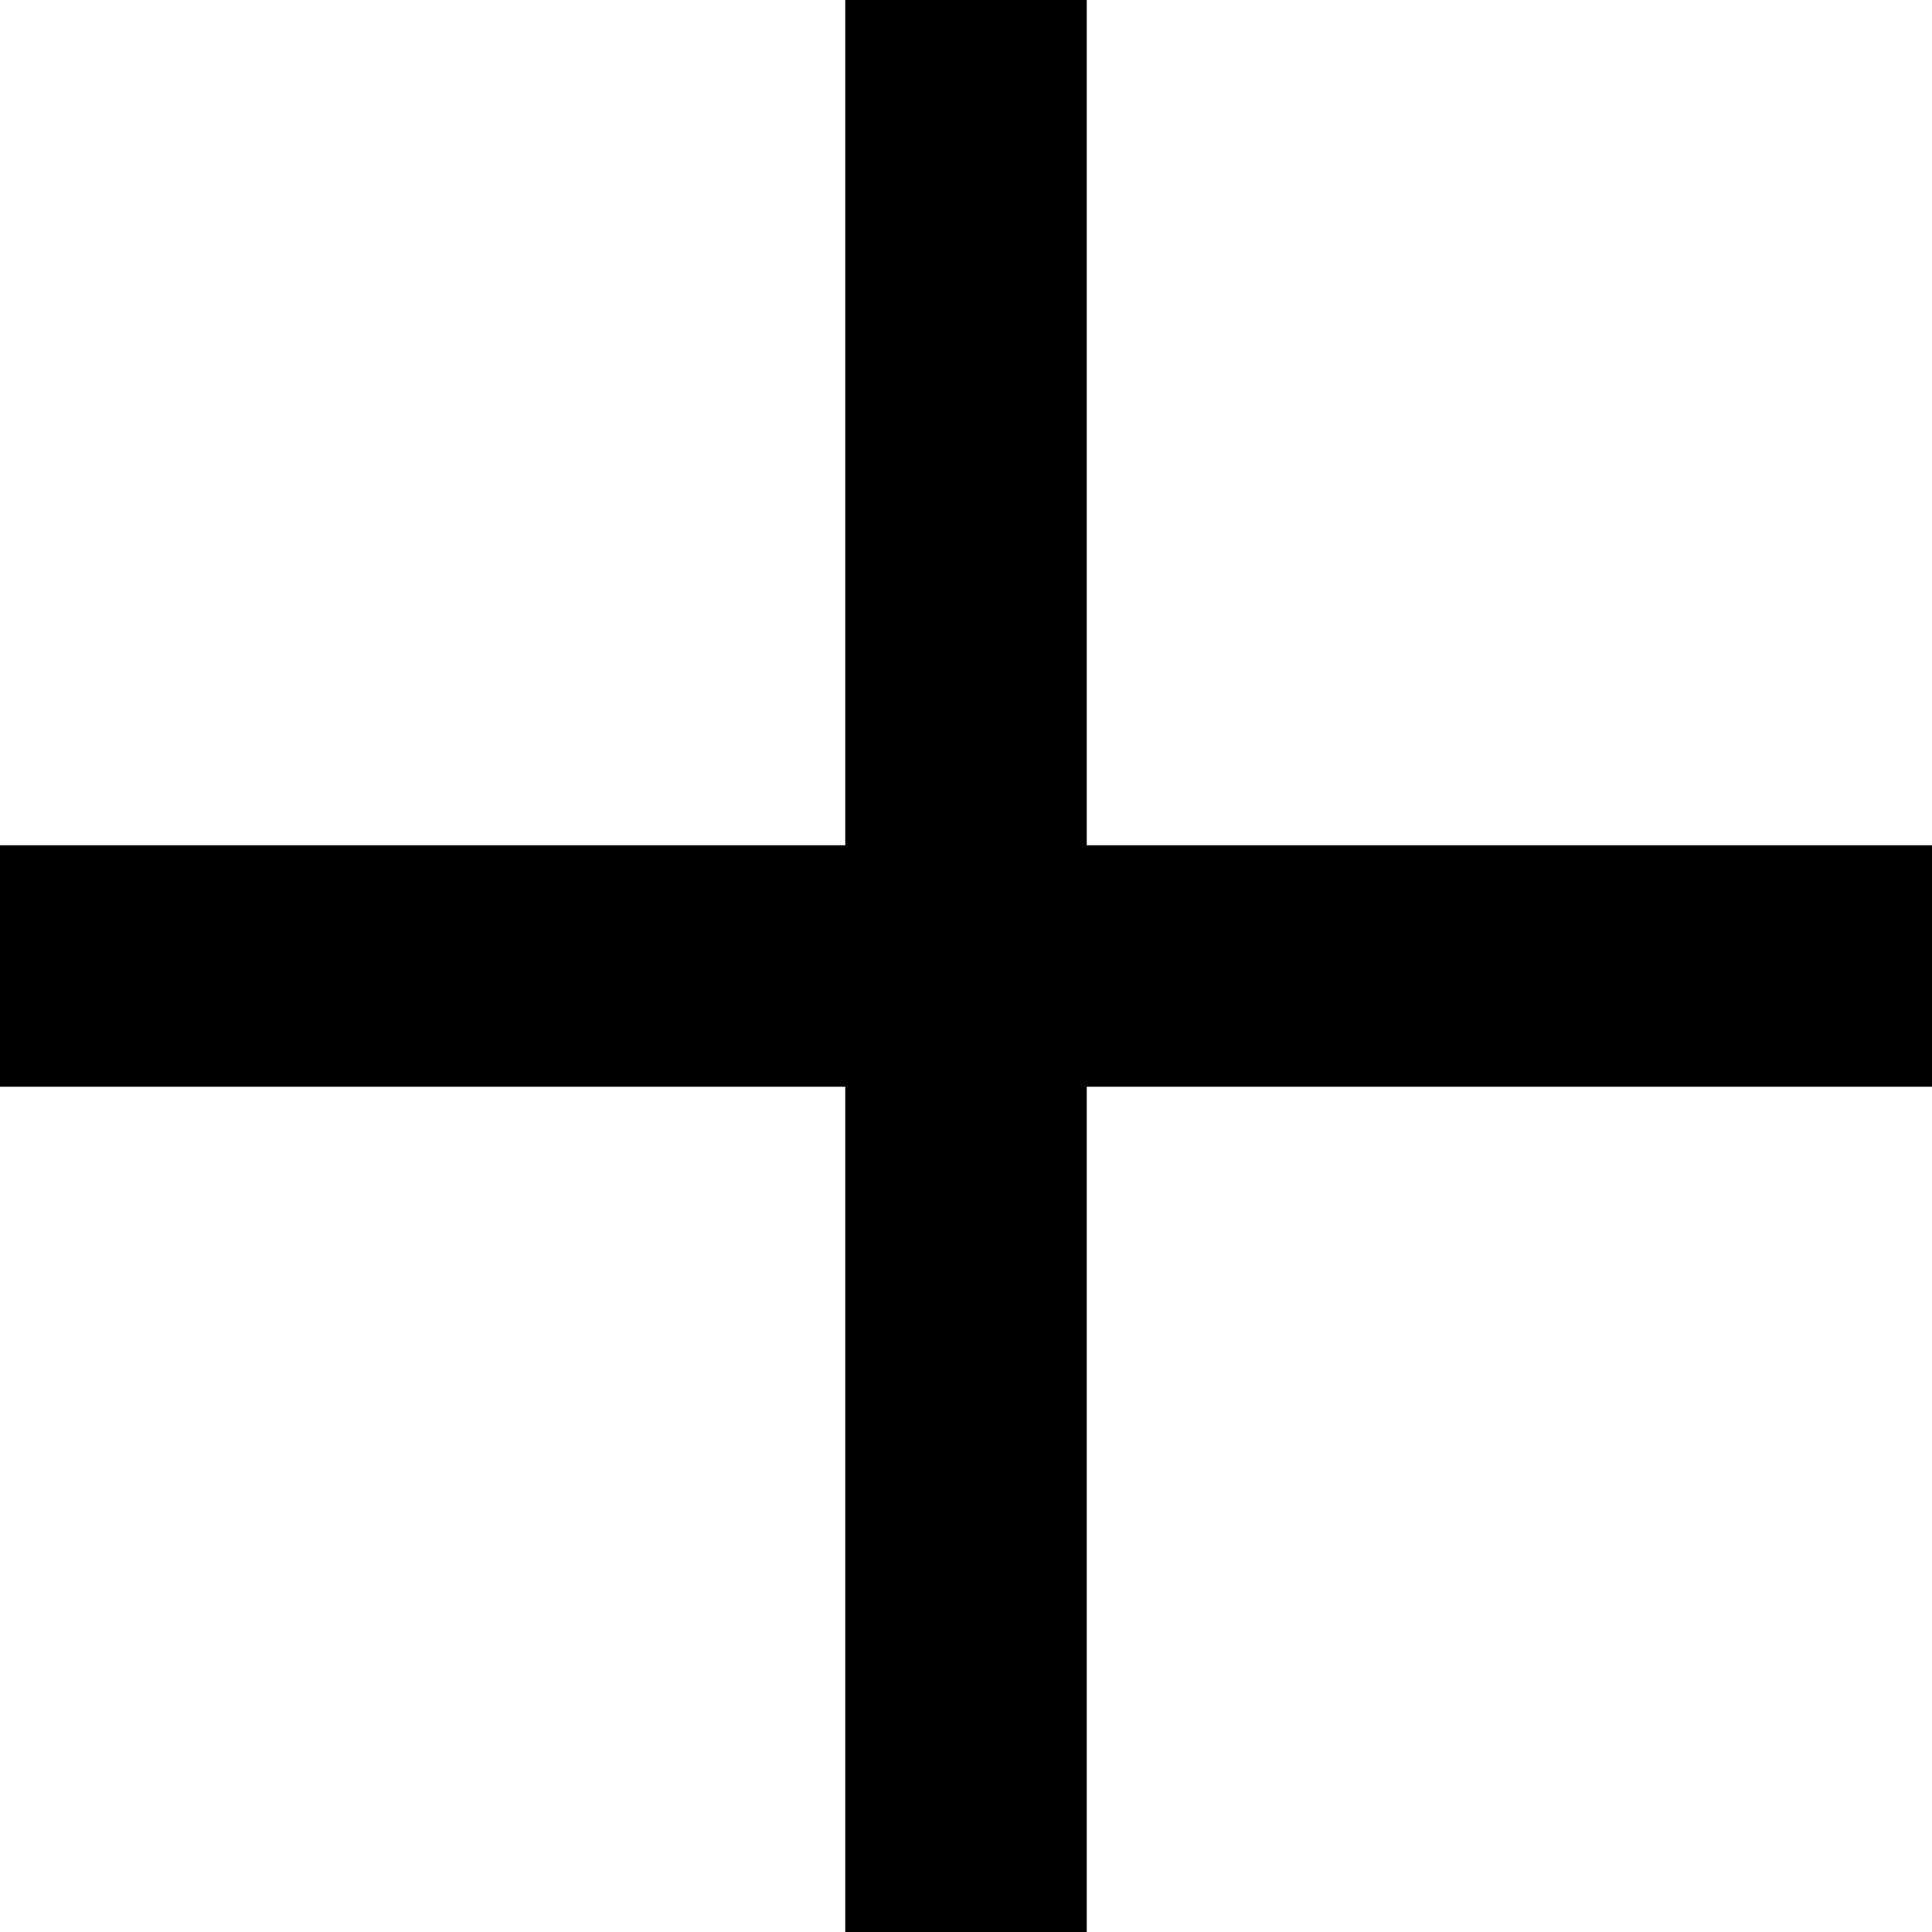
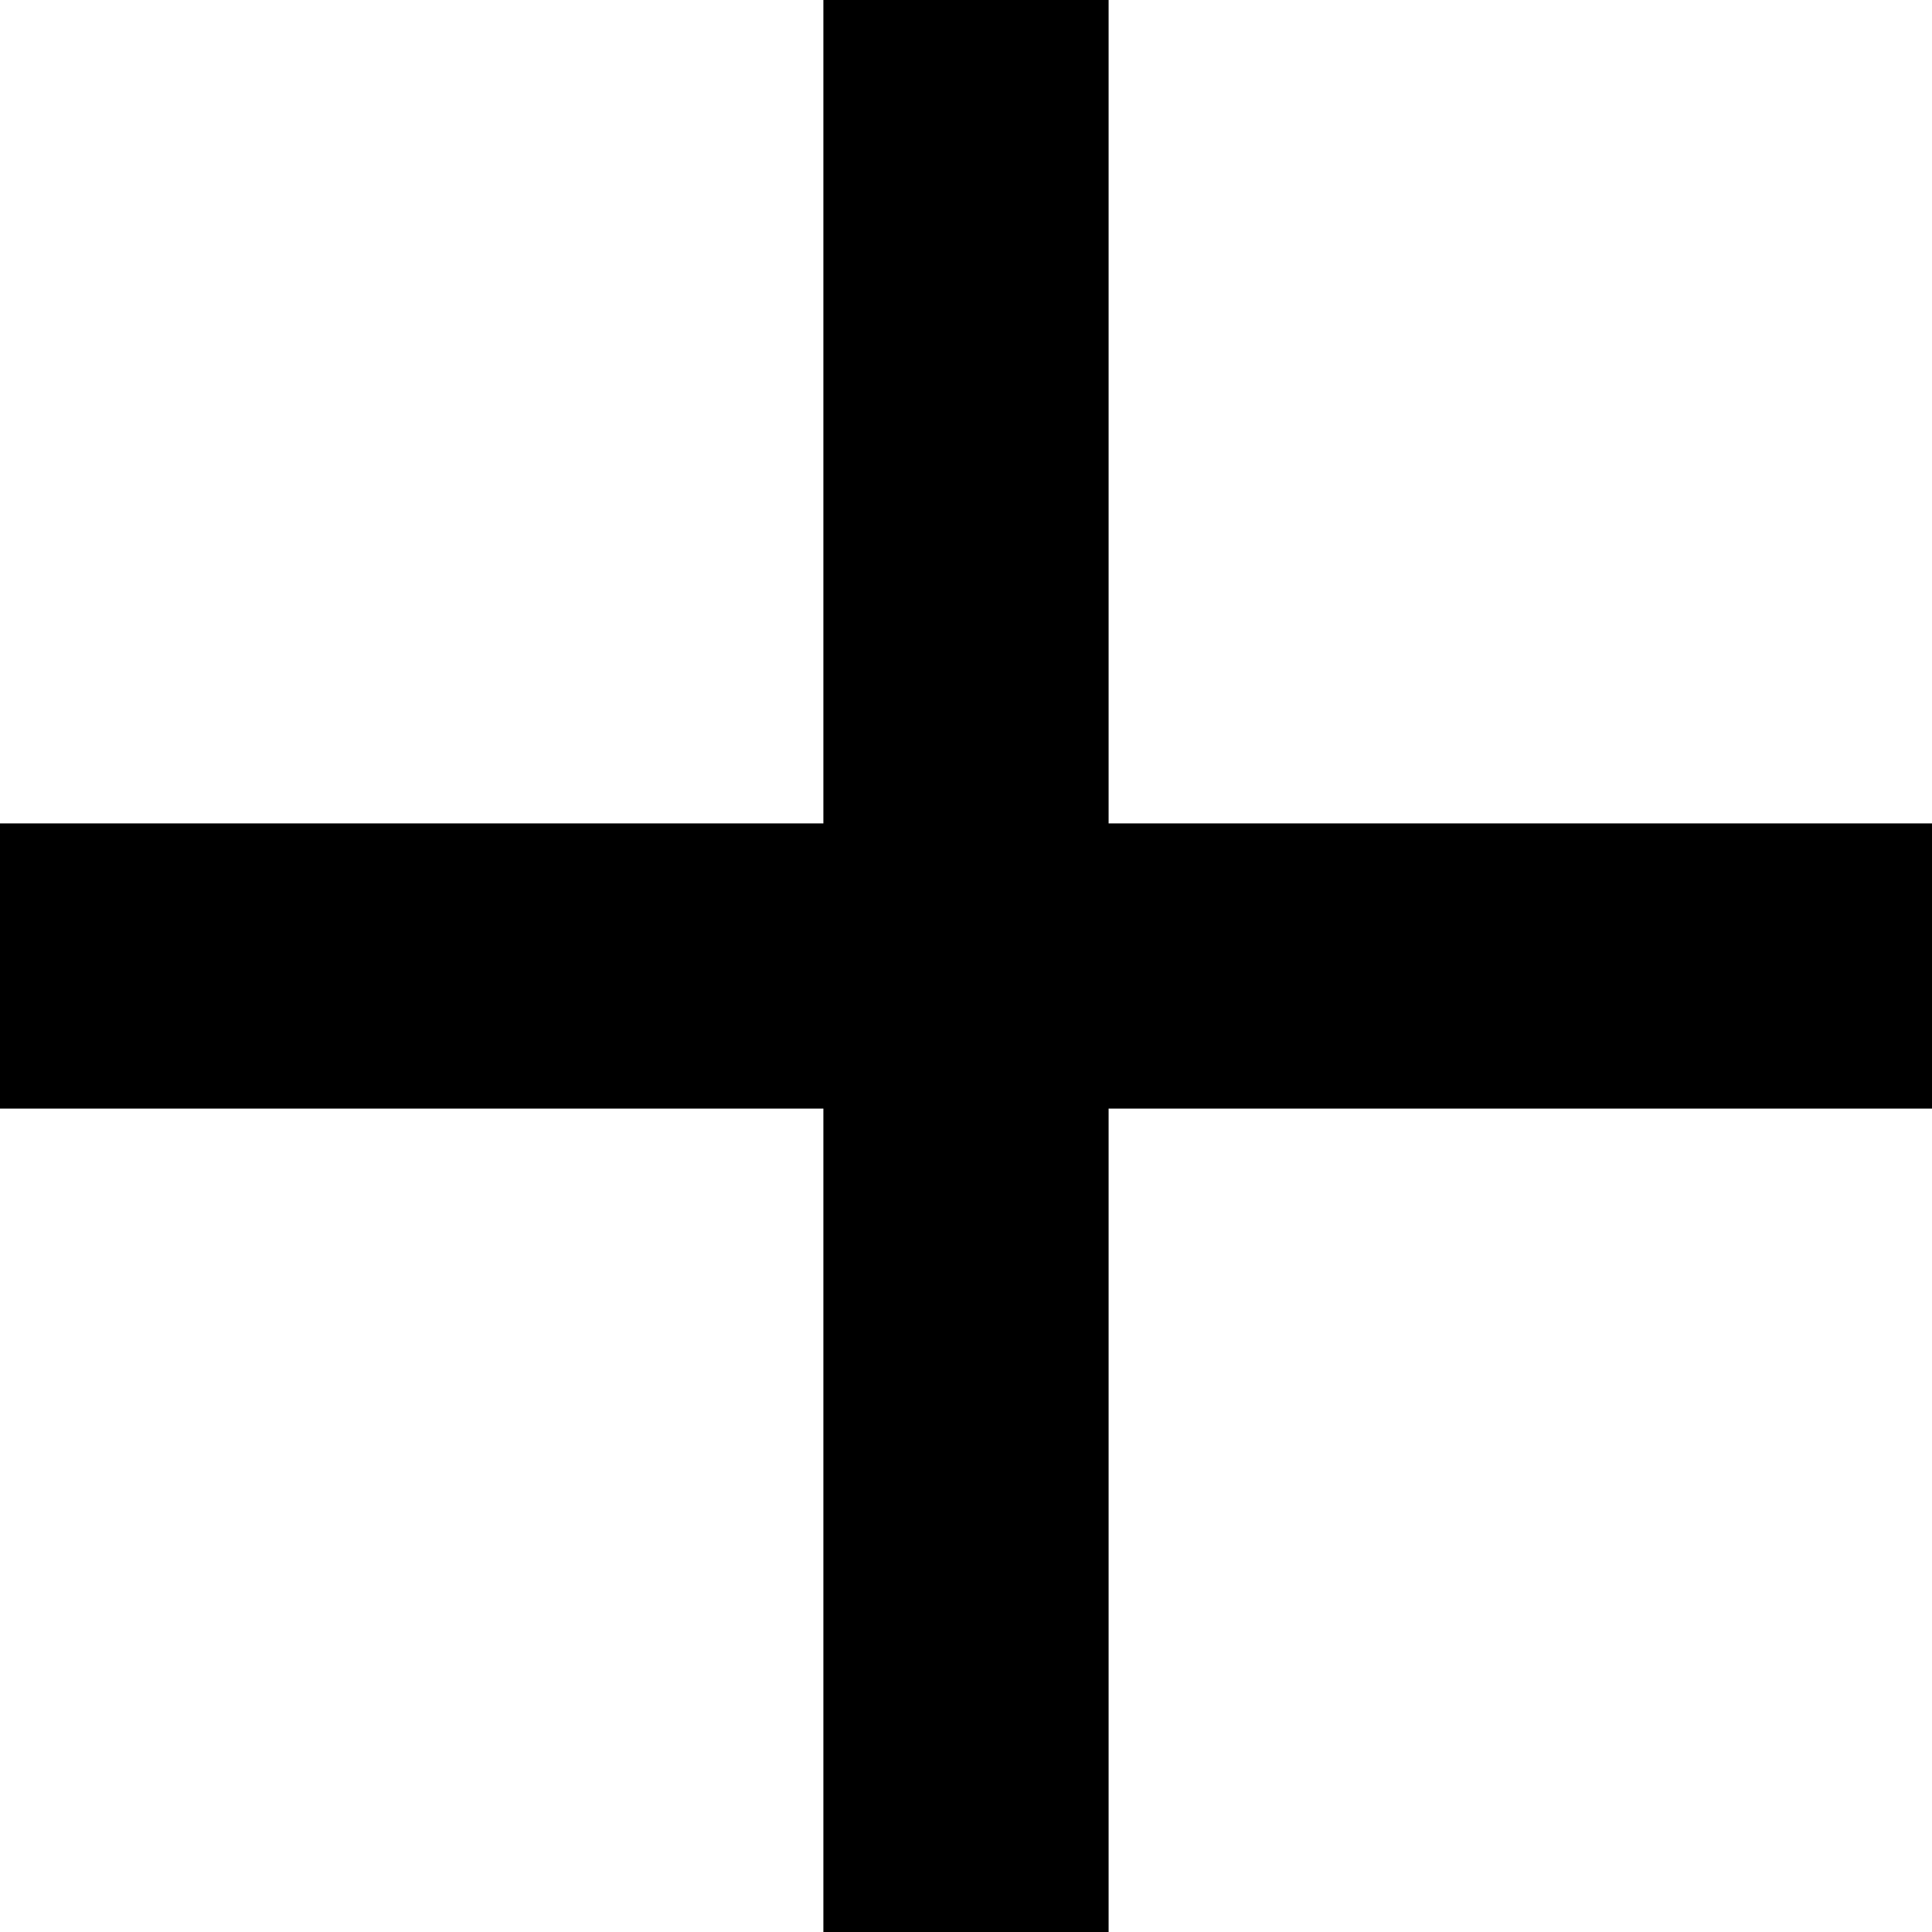
<svg xmlns="http://www.w3.org/2000/svg" width="512" height="512" viewBox="0 0 135.467 135.467" version="1.1" id="svg1">
  <defs id="defs1" />
  <g id="layer1">
-     <rect style="font-variation-settings:'wght' 700;fill:#000000;stroke-width:10.361;stroke-linejoin:round;paint-order:markers fill stroke;fill-opacity:1" id="rect1" width="16.933" height="135.467" x="59.267" y="3.5603841e-06" />
-     <rect style="font-variation-settings:'wght' 700;fill:#000000;stroke-width:10.361;stroke-linejoin:round;paint-order:markers fill stroke;fill-opacity:1;stroke:none;stroke-opacity:1" id="rect1-5" width="16.933" height="135.467" x="59.267" y="-135.467" transform="rotate(90)" />
+     <path style="font-variation-settings:'wght' 700;fill:#ff0c0c;stroke-width:20;stroke-linejoin:round;paint-order:markers fill stroke;stroke-dasharray:none;stroke:#000000;stroke-opacity:1" d="M 0,67.733 H 135.467" id="path1" />
+     <path style="font-variation-settings:'wght' 700;fill:#ff0c0c;stroke-width:20;stroke-linejoin:round;paint-order:markers fill stroke;stroke:#000000;stroke-opacity:1;stroke-dasharray:none" d="M 67.733,135.467 V 3.5603841e-6" id="path2" />
  </g>
</svg>
